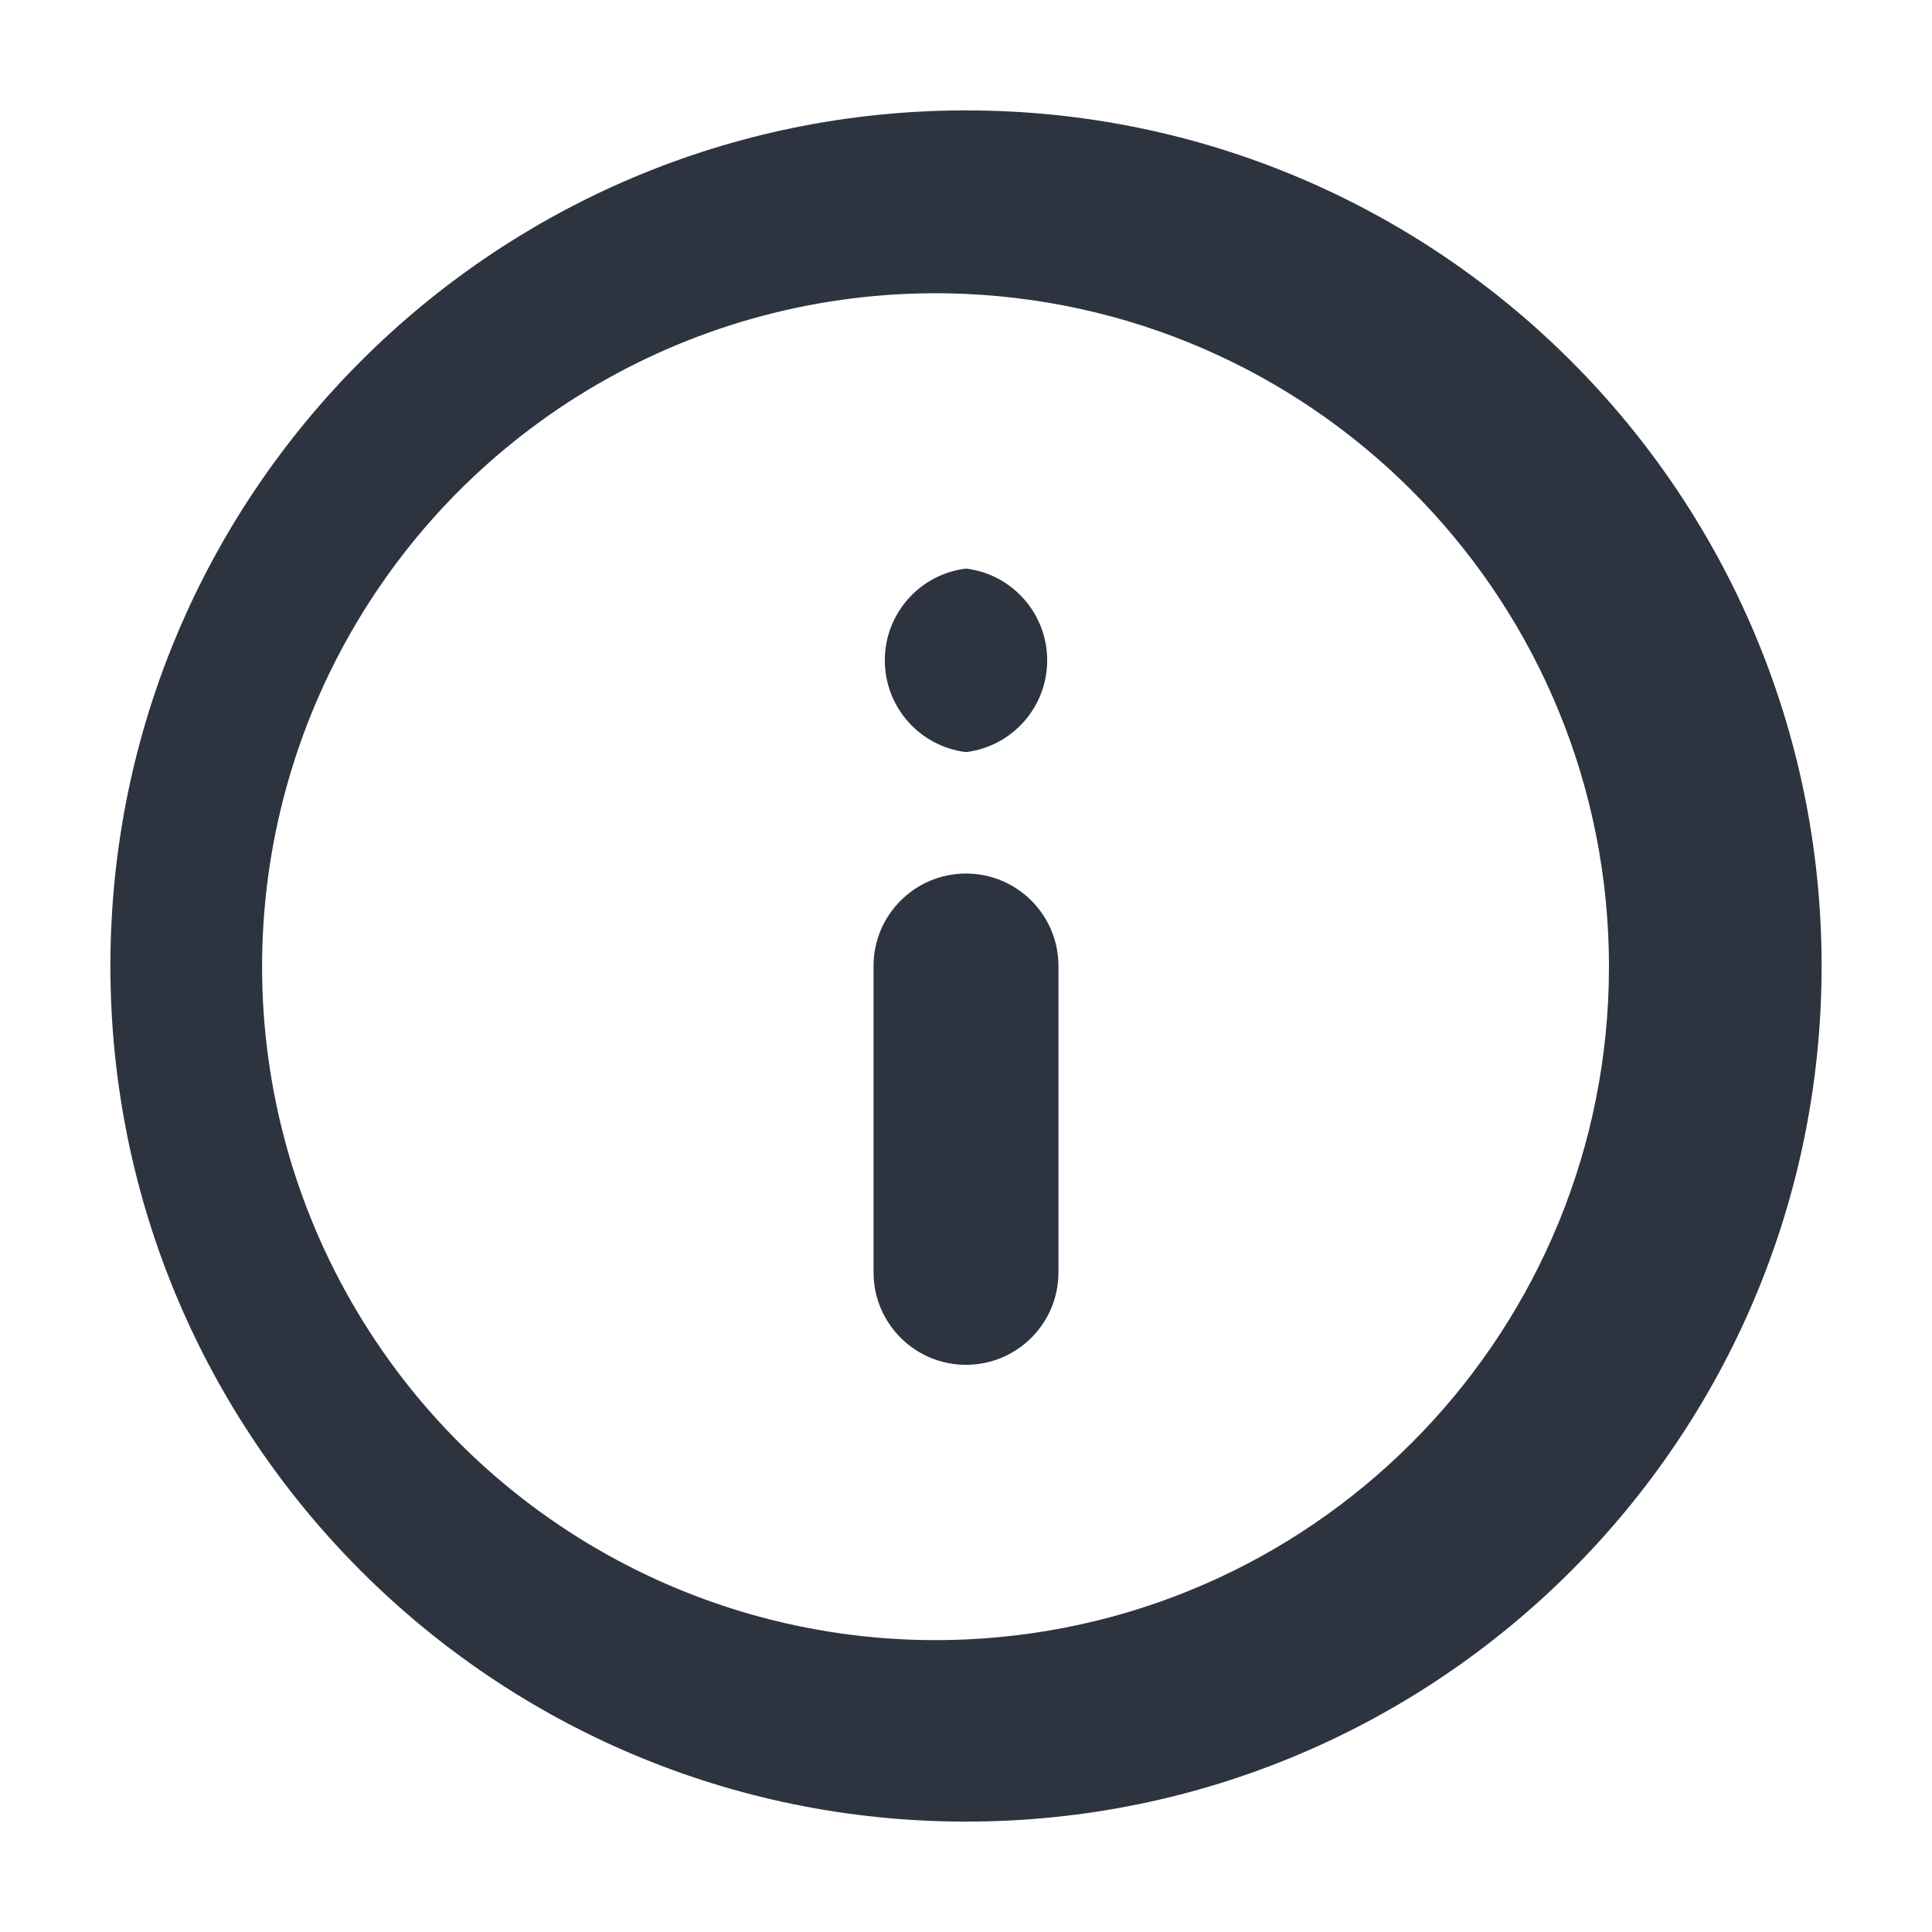
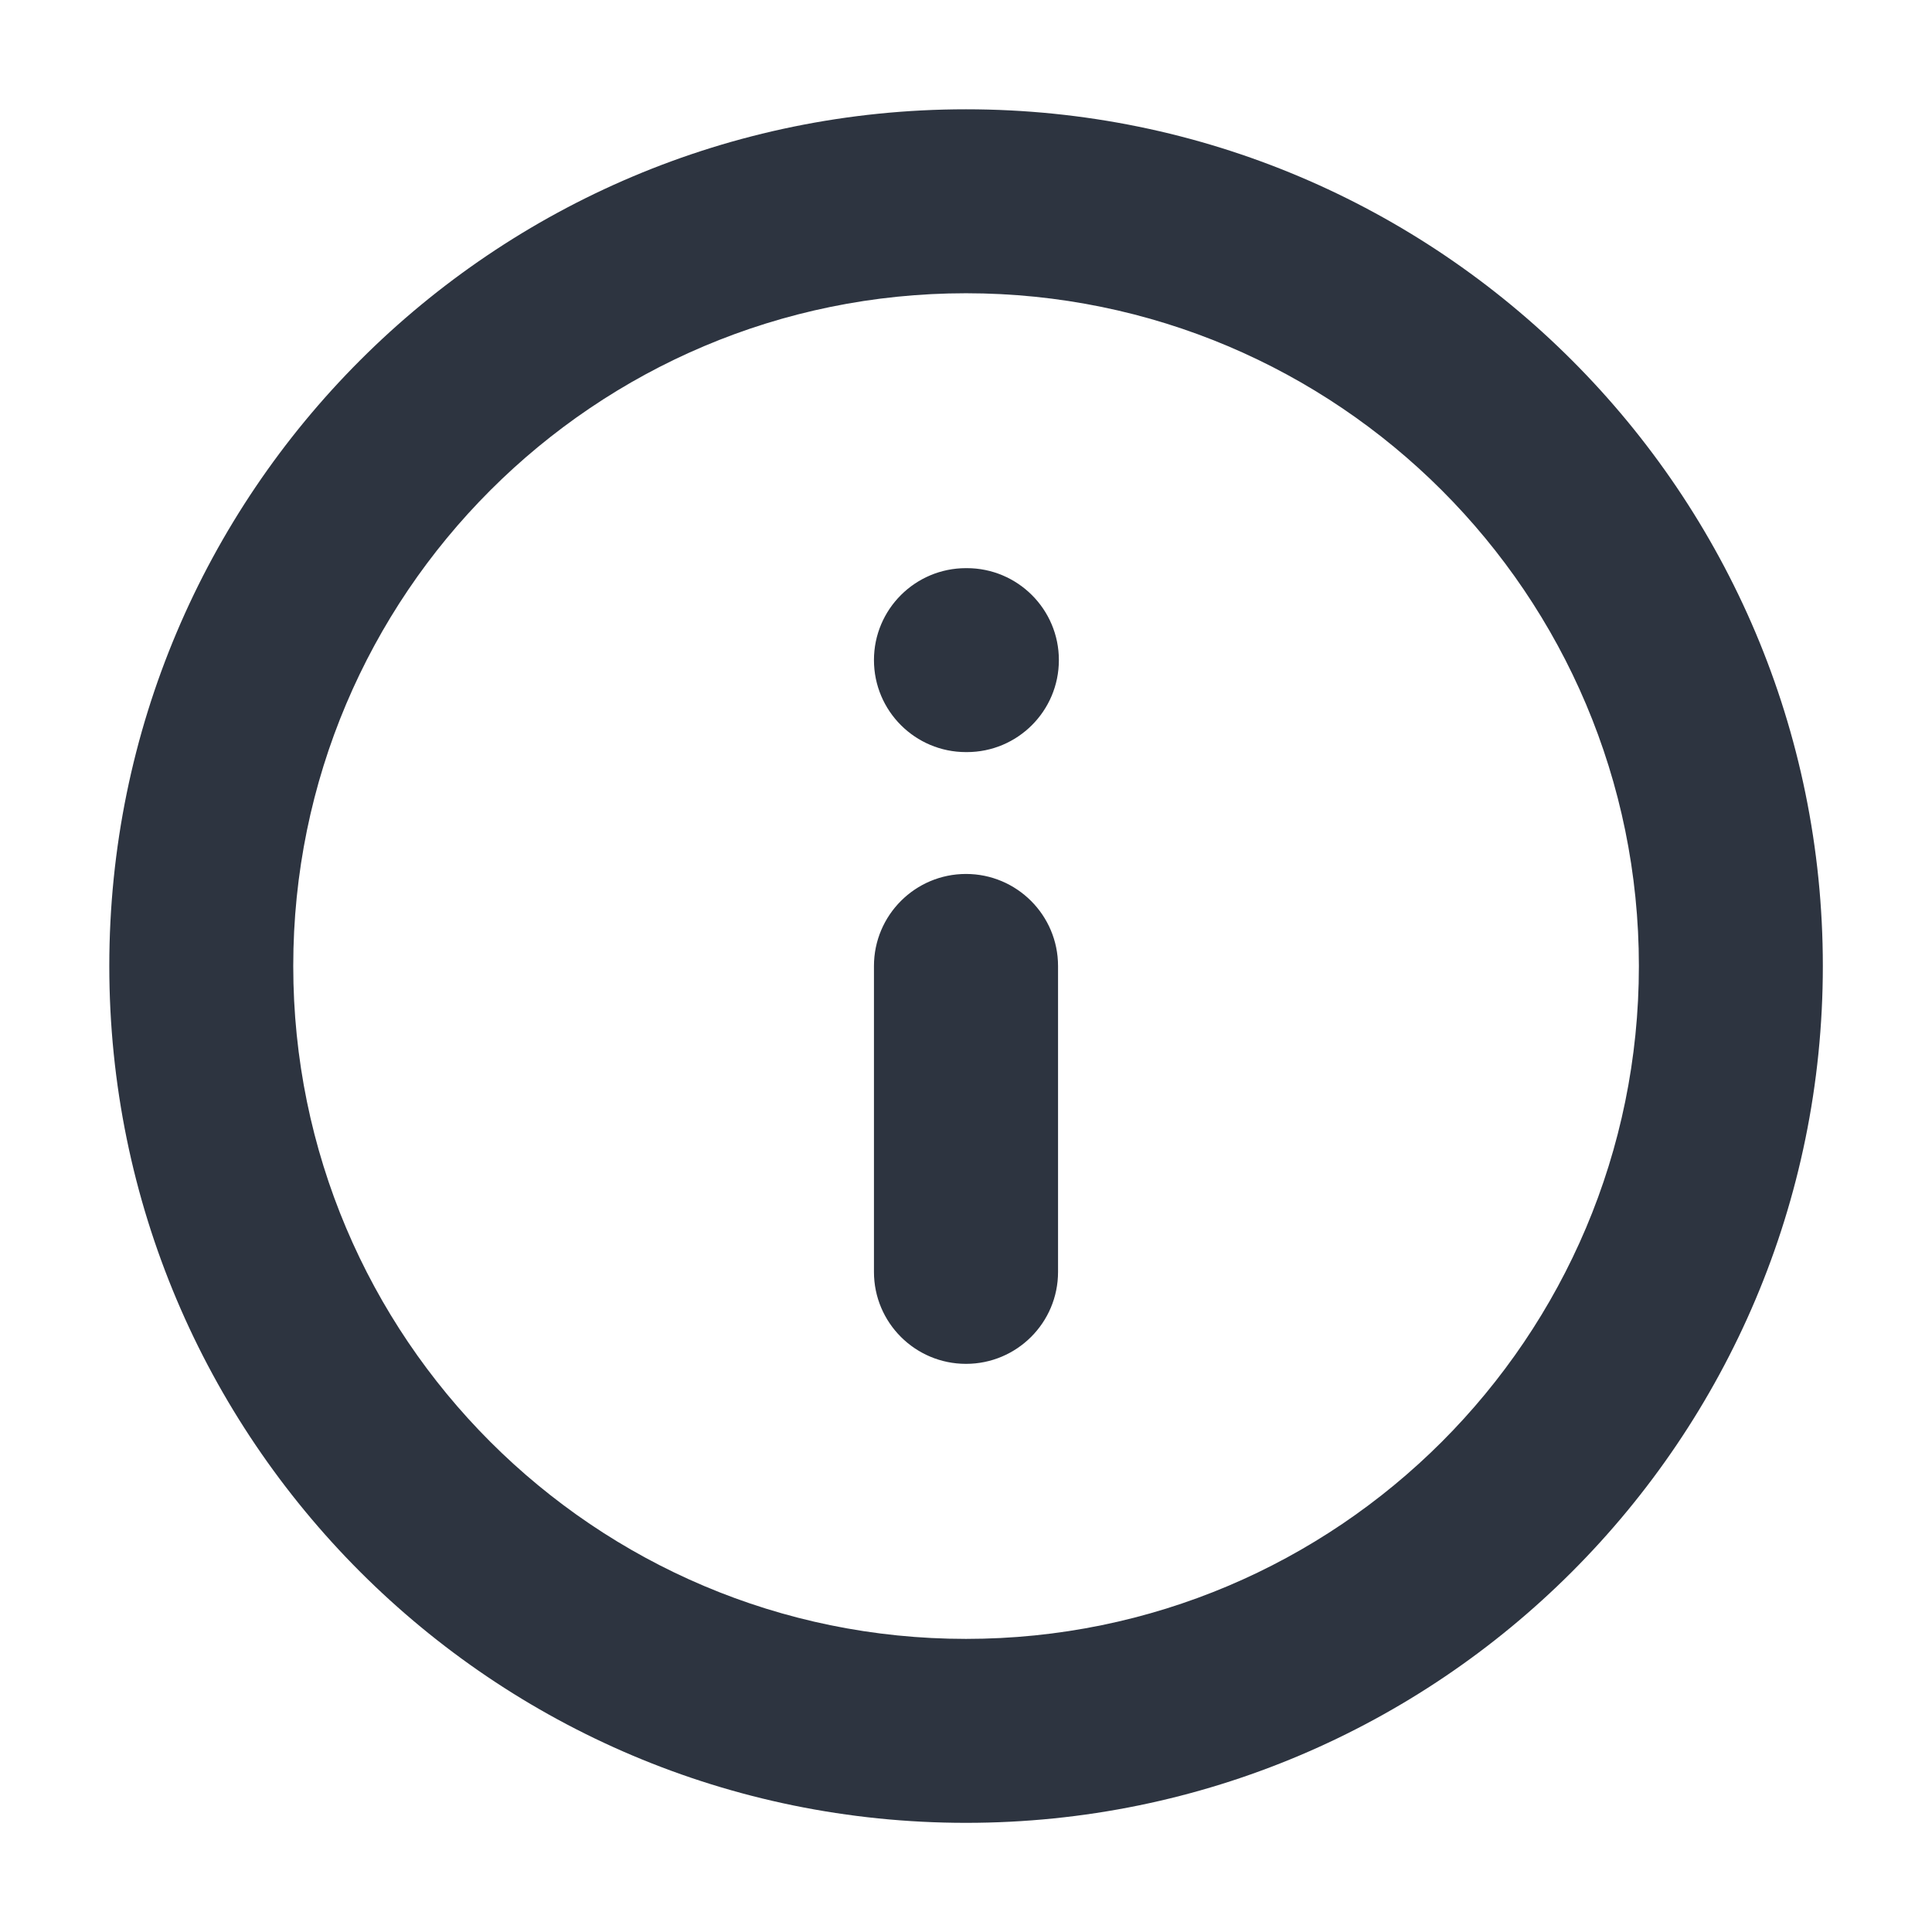
- <svg xmlns="http://www.w3.org/2000/svg" width="14" height="14" fill="none">
-   <path fill-rule="evenodd" clip-rule="evenodd" d="M7 2.13a4.88 4.88 0 1 0 0 9.75 4.88 4.88 0 0 0 0-9.75ZM.8 7a6.2 6.2 0 1 1 12.4 0A6.2 6.2 0 0 1 .8 7ZM7 6.33c.37 0 .67.3.67.67v2.22a.67.67 0 0 1-1.34 0V7c0-.37.3-.67.67-.67Zm0-2.21a.67.67 0 0 0 0 1.33.67.67 0 0 0 0-1.33Z" fill="#2D3440" />
+ <svg xmlns="http://www.w3.org/2000/svg" width="14" height="14" viewBox="0 0 14 14" fill="none">
+   <path fill-rule="evenodd" clip-rule="evenodd" d="M7 2.125C4.308 2.125 2.125 4.308 2.125 7C2.125 9.693 4.308 11.876 7 11.876C9.693 11.876 11.876 9.693 11.876 7C11.876 4.308 9.693 2.125 7 2.125ZM0.792 7C0.792 3.571 3.571 0.792 7 0.792C10.429 0.792 13.209 3.571 13.209 7C13.209 10.429 10.429 13.209 7 13.209C3.571 13.209 0.792 10.429 0.792 7ZM7 6.333C7.368 6.333 7.667 6.632 7.667 7V9.217C7.667 9.585 7.368 9.883 7 9.883C6.632 9.883 6.333 9.585 6.333 9.217V7C6.333 6.632 6.632 6.333 7 6.333ZM7 4.117C6.632 4.117 6.333 4.415 6.333 4.783C6.333 5.152 6.632 5.45 7 5.45H7.006C7.374 5.45 7.673 5.152 7.673 4.783C7.673 4.415 7.374 4.117 7.006 4.117H7Z" fill="#2D3440" />
</svg>
